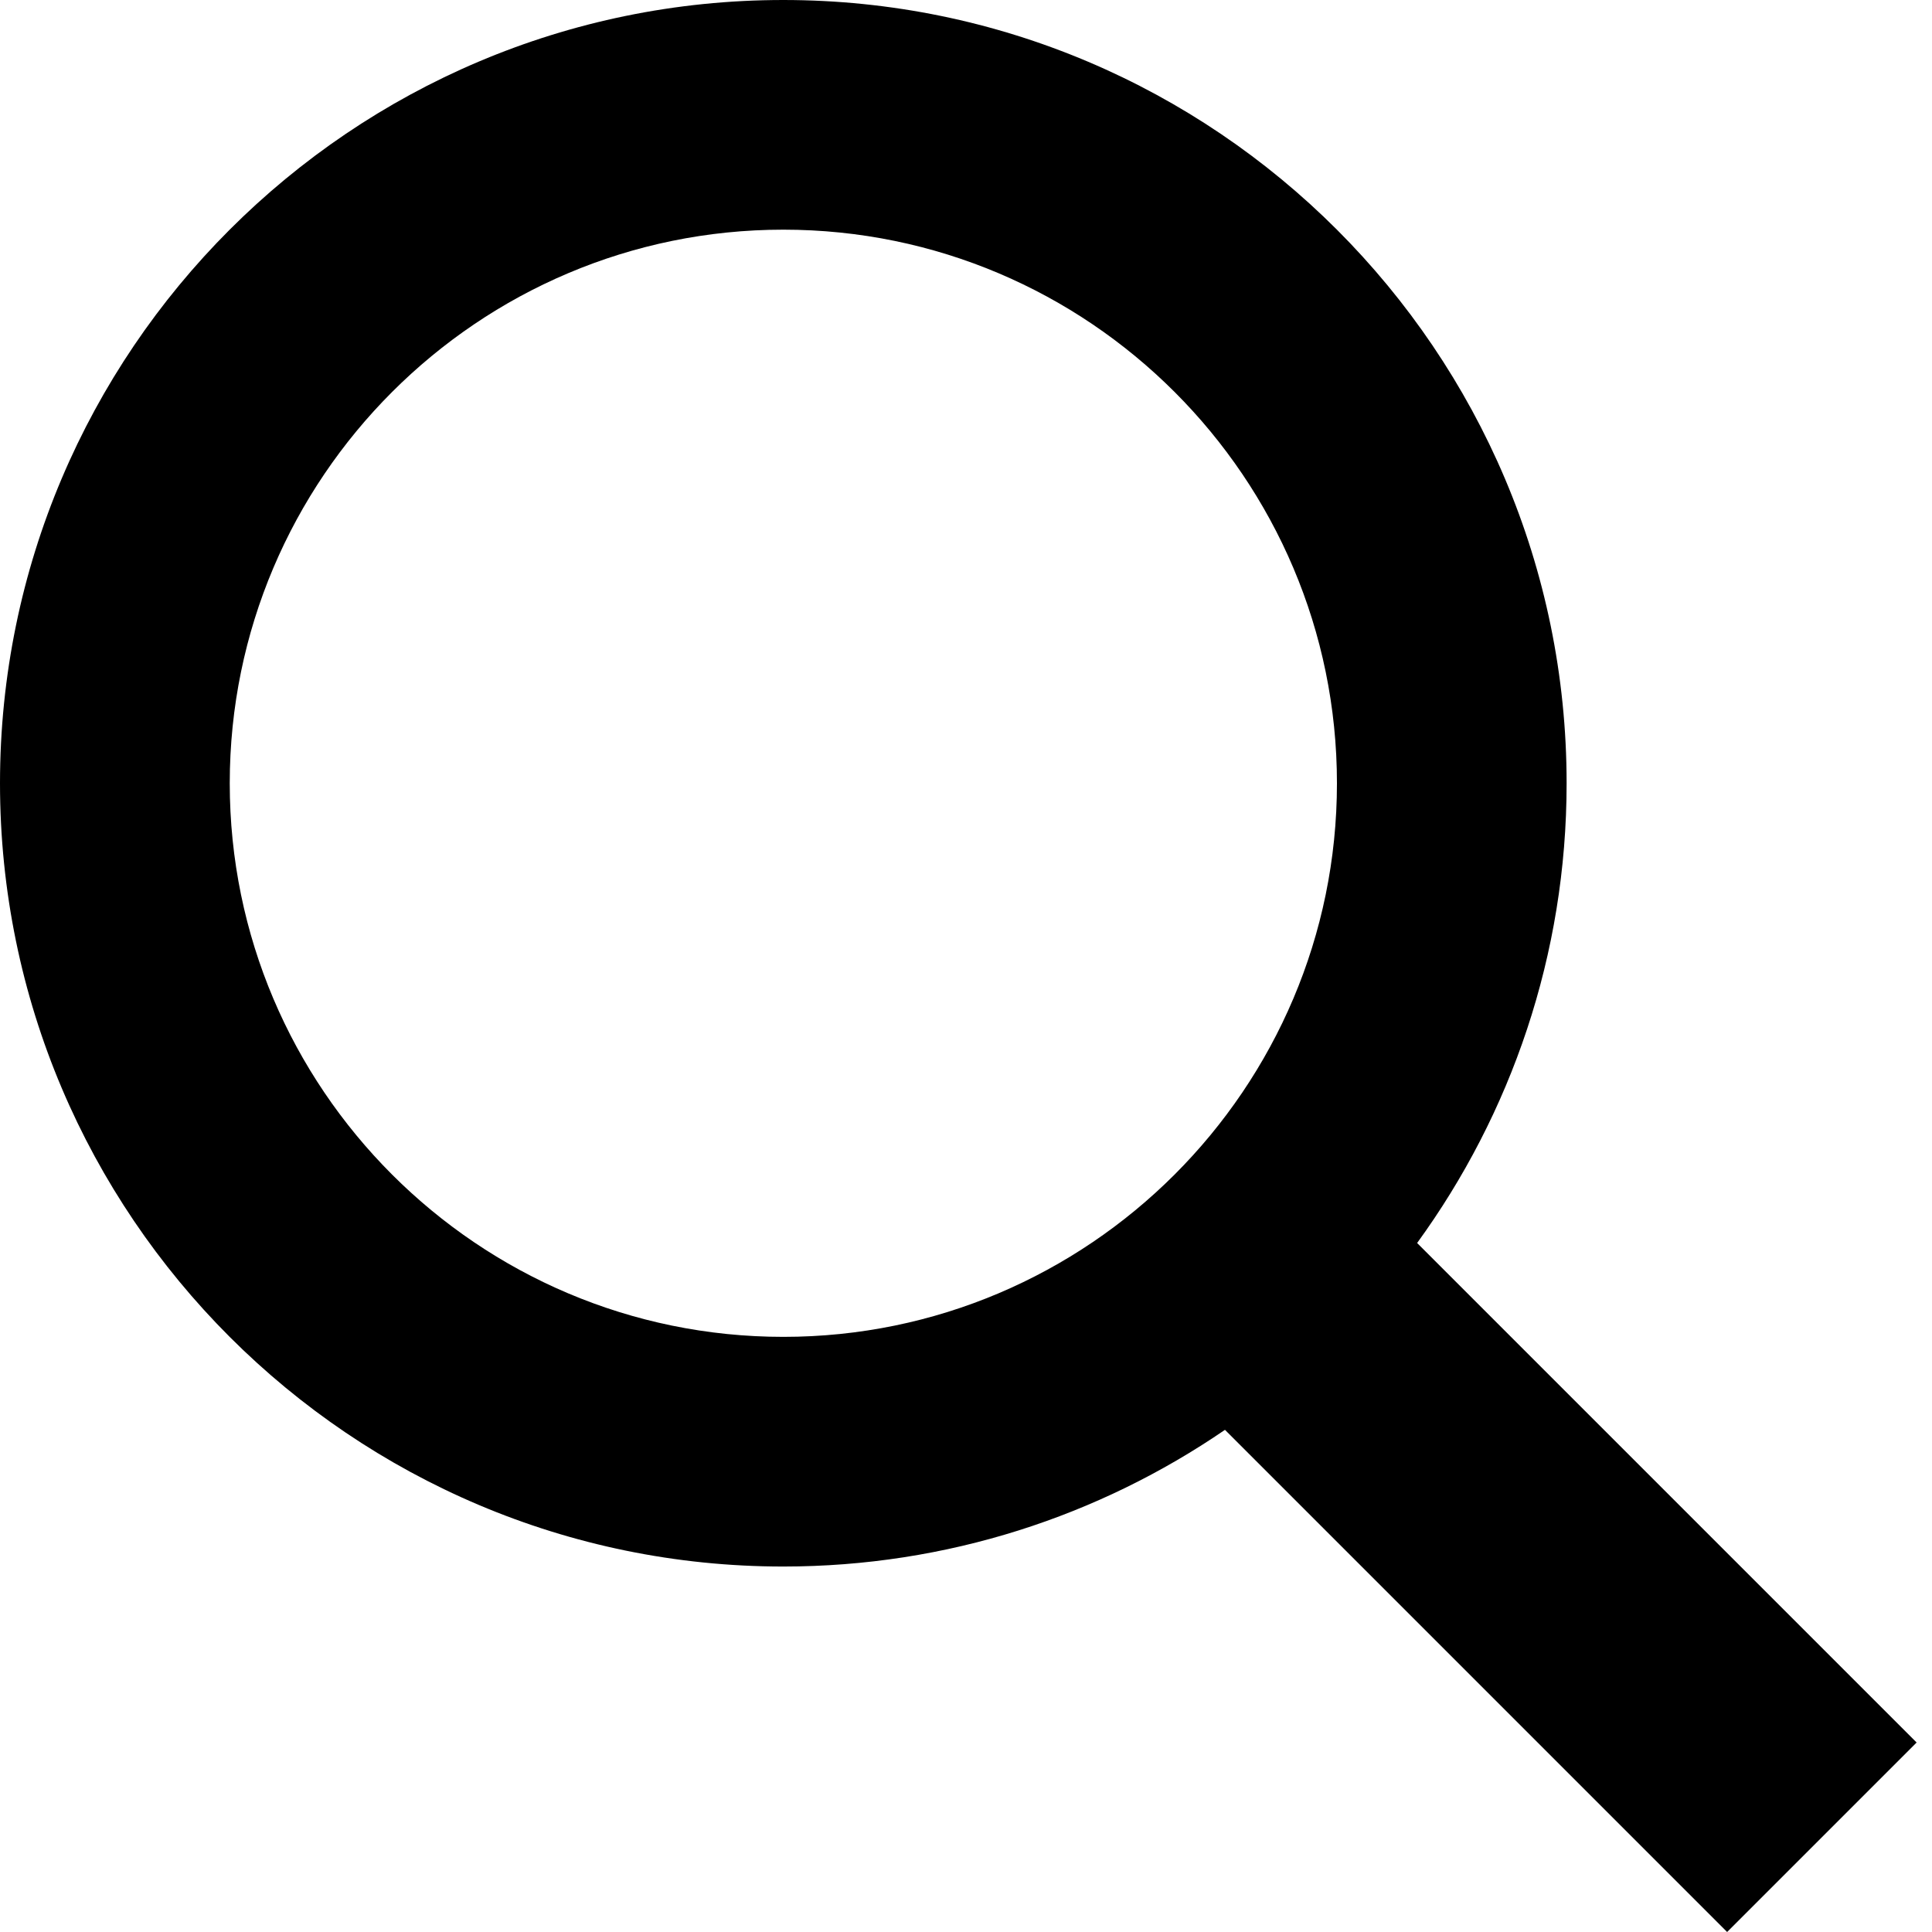
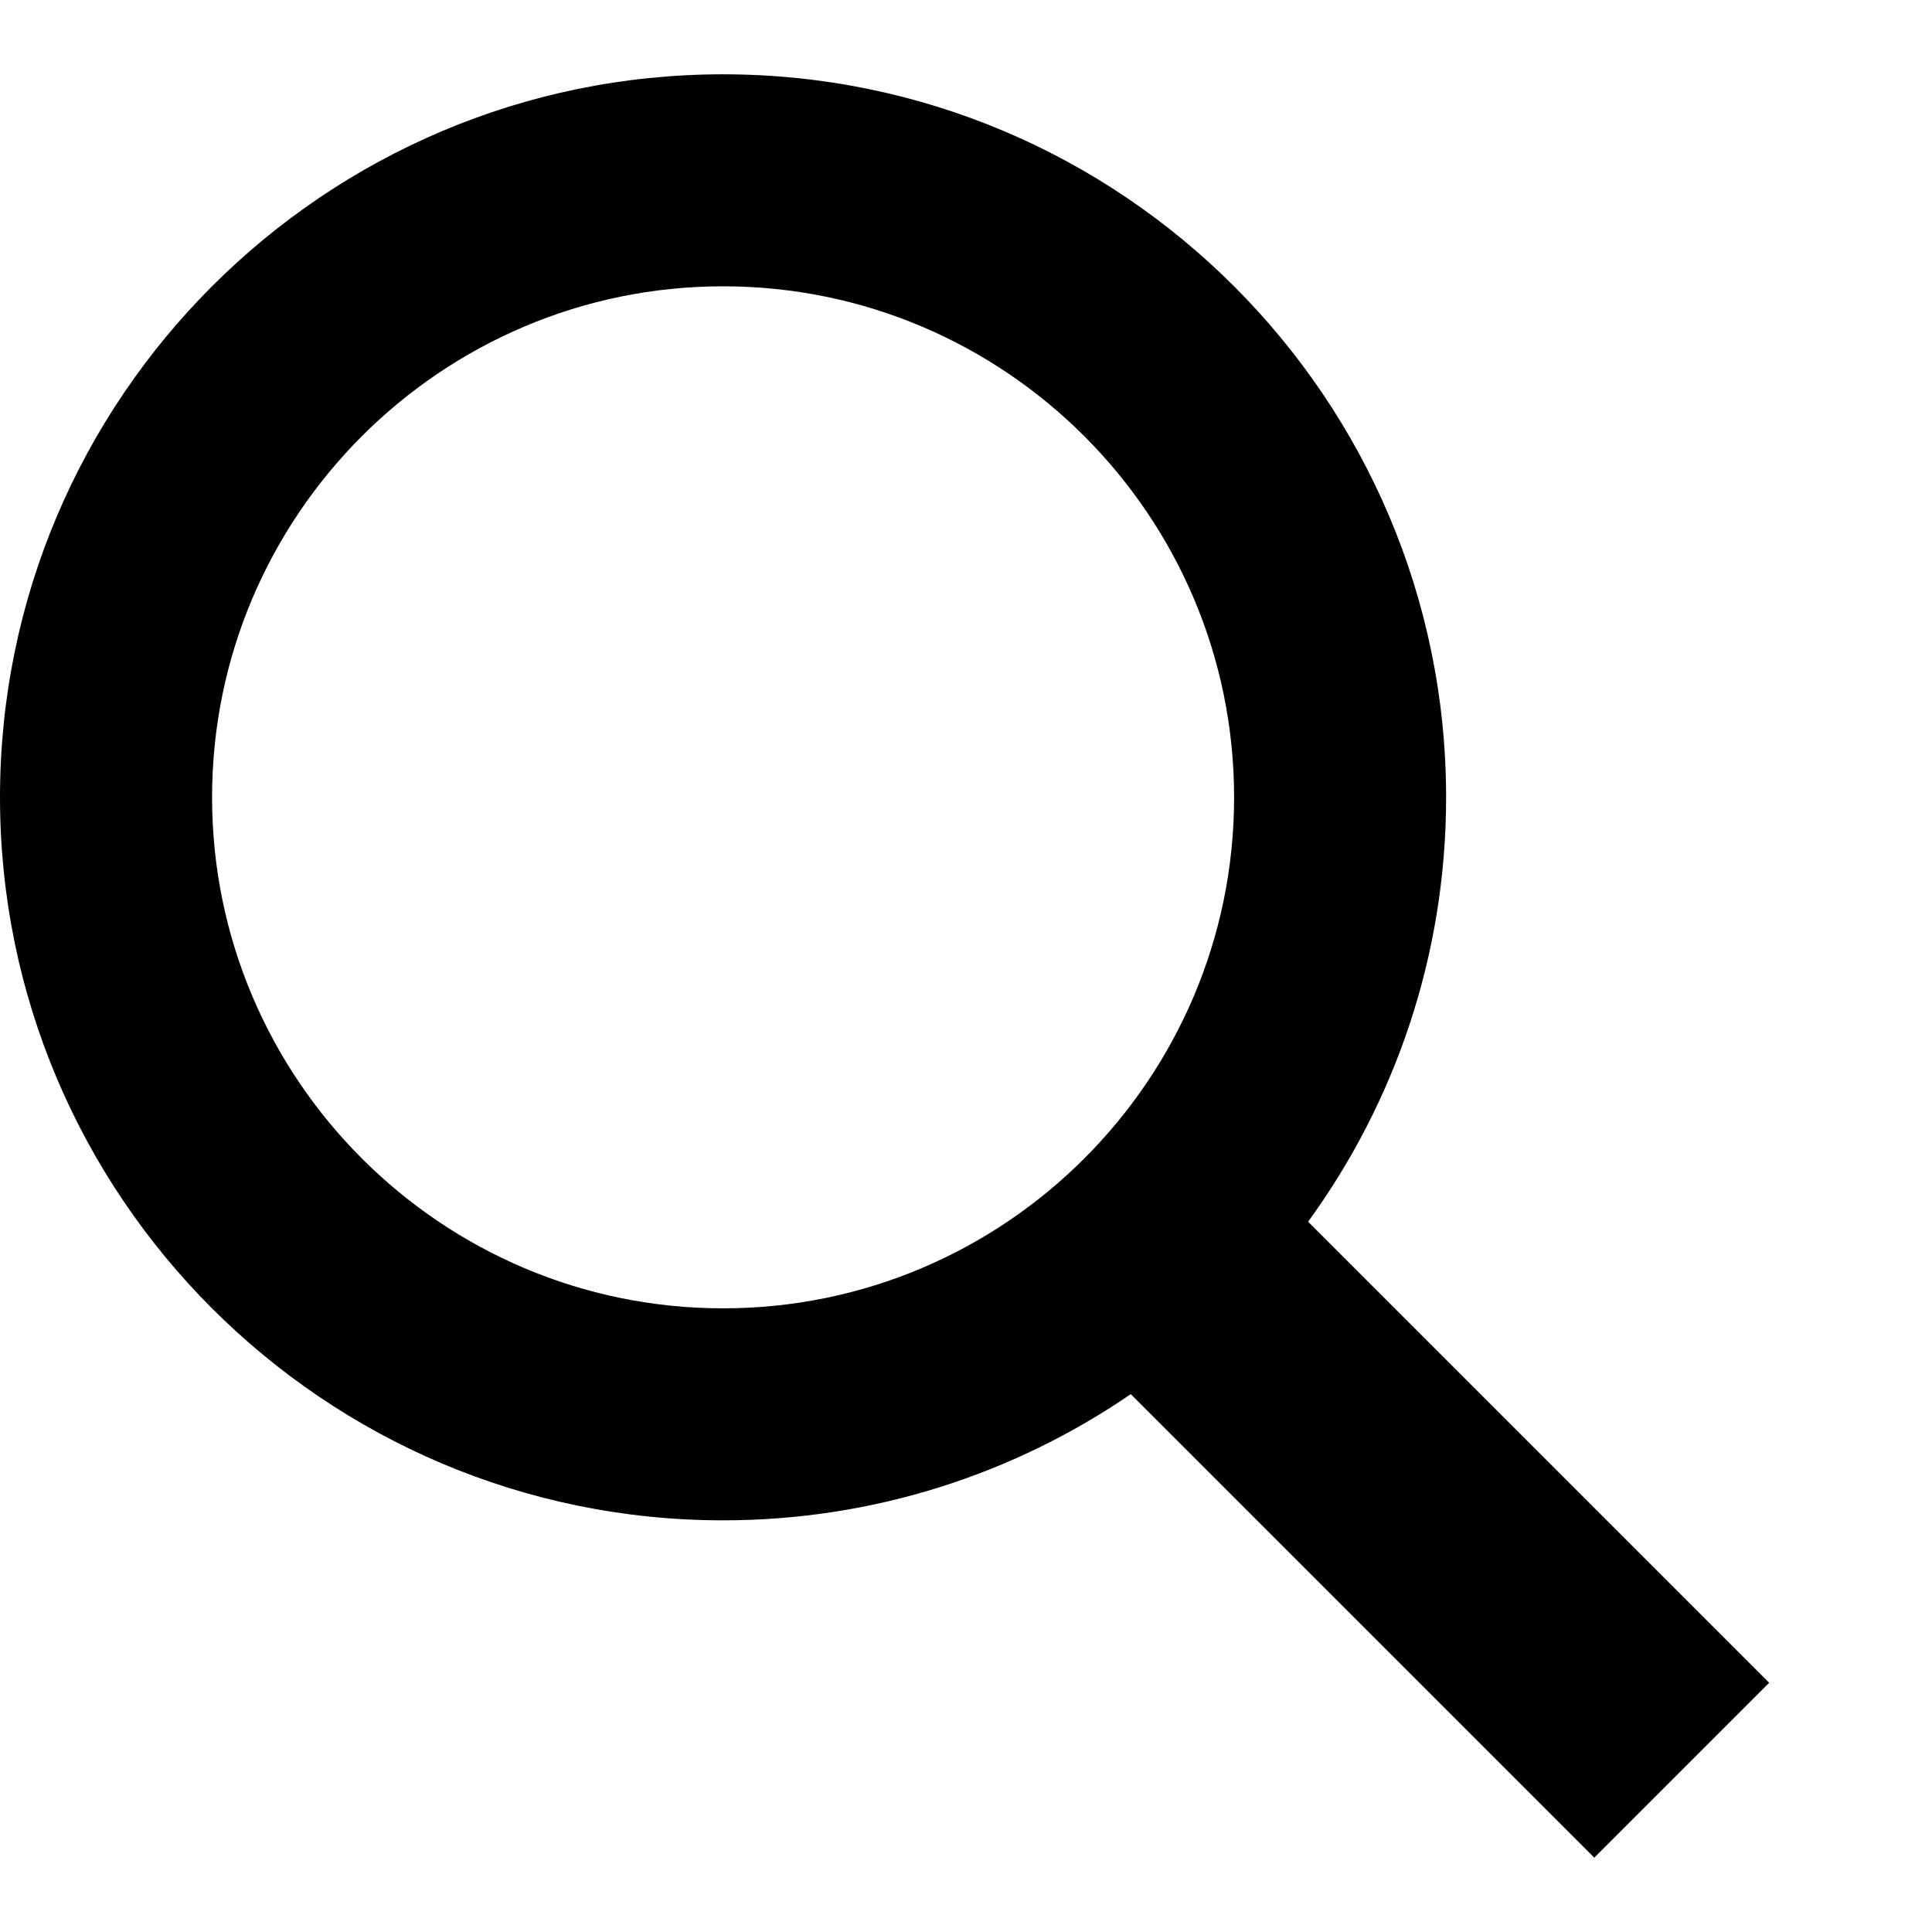
- <svg xmlns="http://www.w3.org/2000/svg" width="24" height="24" viewBox="0 0 24 24">
+ <svg xmlns="http://www.w3.org/2000/svg" width="30" height="30" viewBox="0 0 26 24">
  <path d="M23.809 21.646l-6.205-6.205c1.167-1.605 1.857-3.579 1.857-5.711 0-5.365-4.365-9.73-9.731-9.73-5.365 0-9.73 4.365-9.73 9.73 0 5.366 4.365 9.73 9.73 9.73 2.034 0 3.923-.627 5.487-1.698l6.238 6.238 2.354-2.354zm-20.955-11.916c0-3.792 3.085-6.877 6.877-6.877s6.877 3.085 6.877 6.877-3.085 6.877-6.877 6.877c-3.793 0-6.877-3.085-6.877-6.877z" />
</svg>
